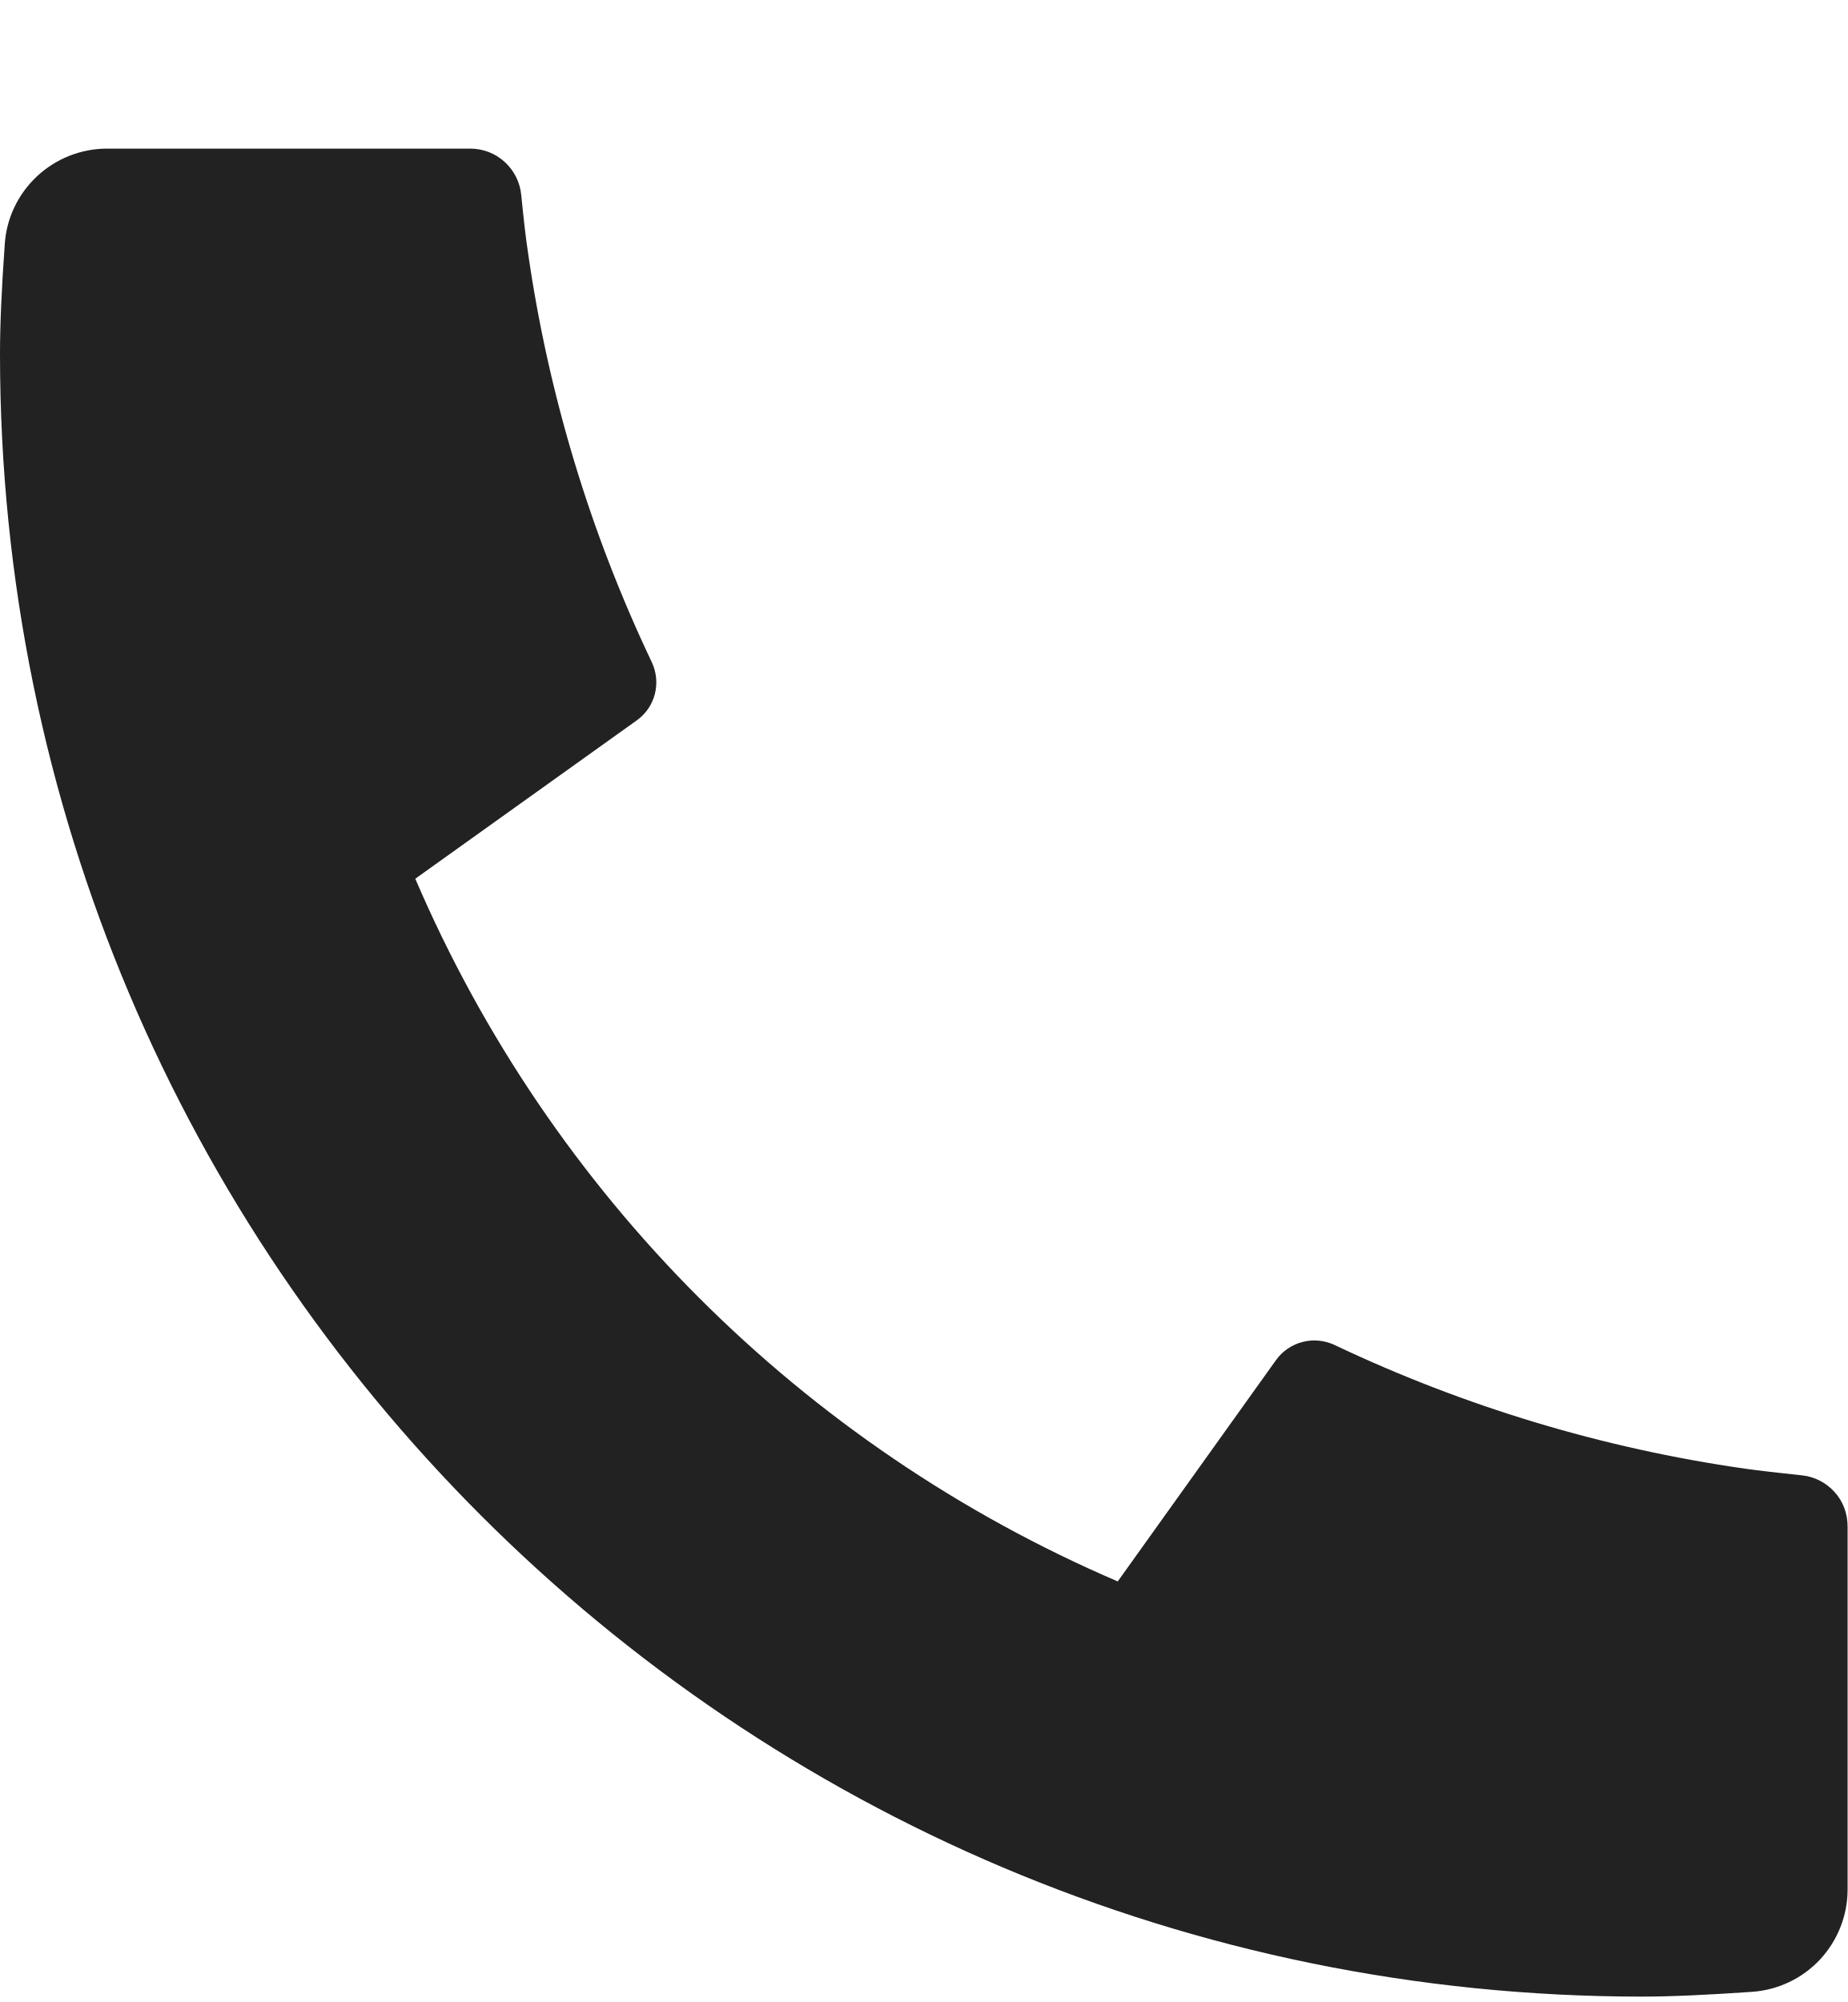
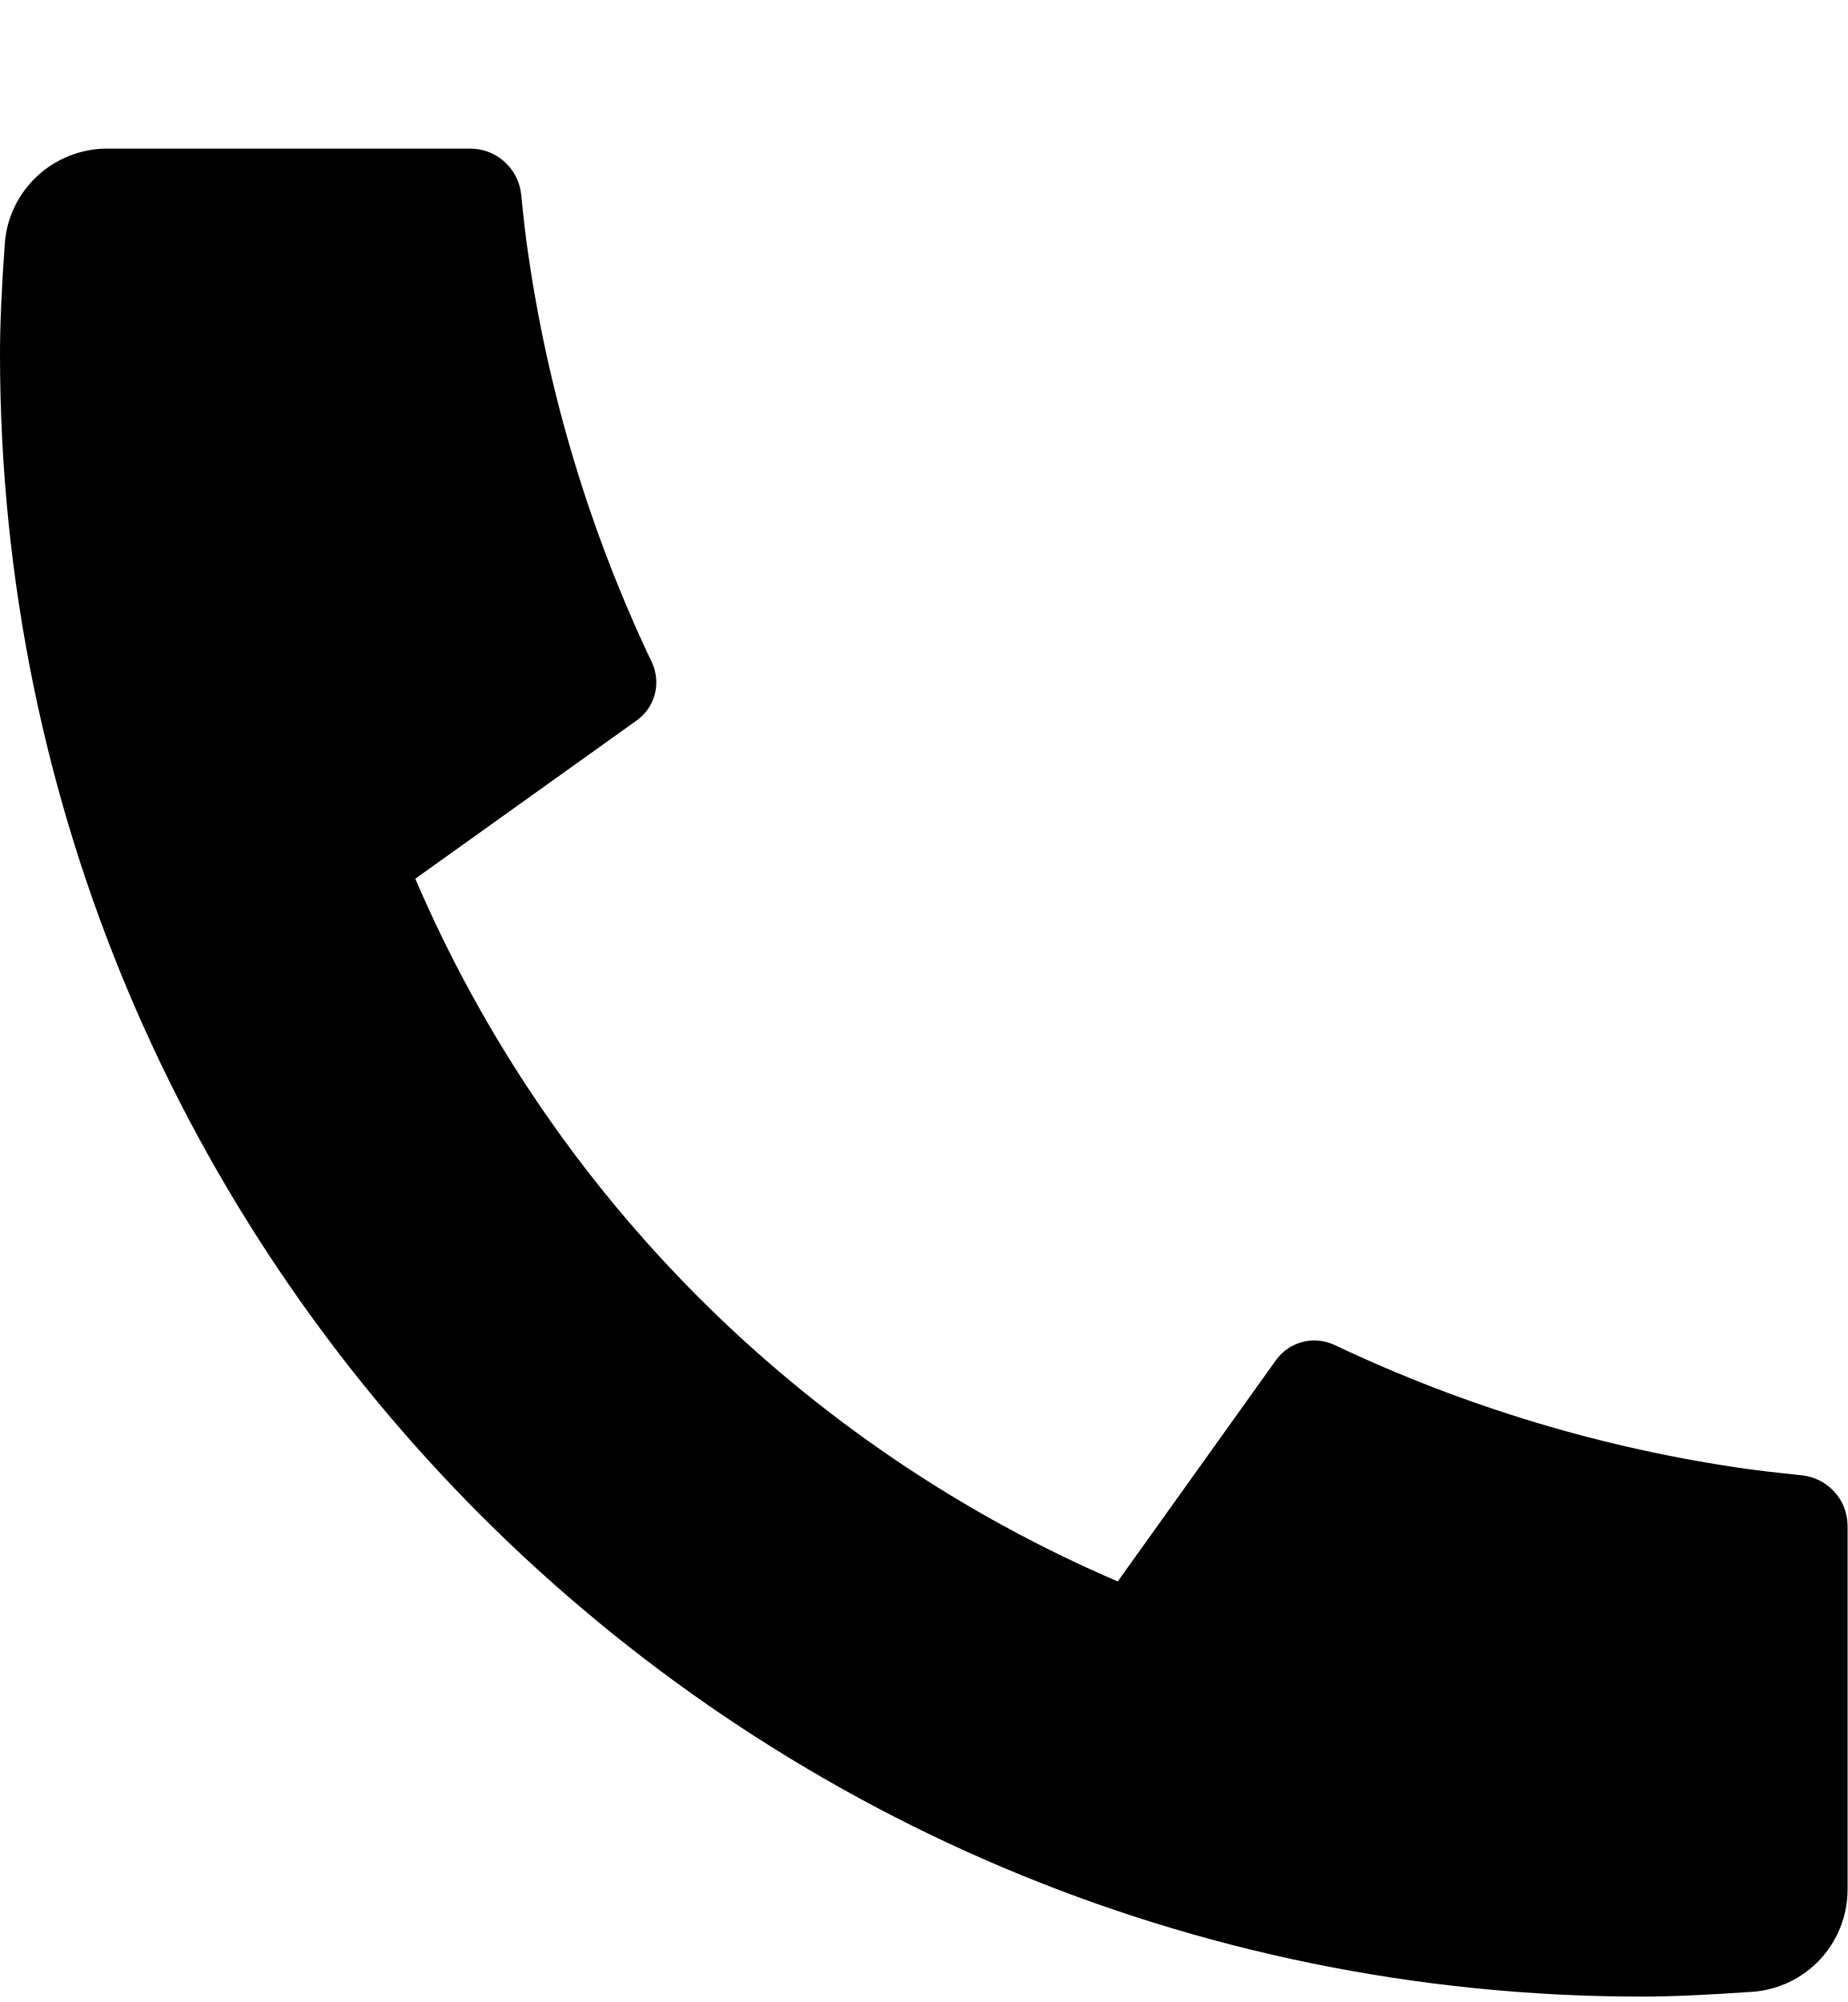
- <svg xmlns="http://www.w3.org/2000/svg" width="12" height="13" viewBox="0 0 12 13" fill="none">
-   <path d="M11.999 9.912V12.269C11.999 12.438 11.935 12.6 11.82 12.724C11.705 12.847 11.548 12.922 11.379 12.934C11.088 12.954 10.85 12.965 10.666 12.965C4.775 12.965 0 8.19 0 2.298C0 2.114 0.01 1.876 0.031 1.585C0.042 1.416 0.118 1.259 0.241 1.144C0.365 1.029 0.527 0.965 0.696 0.965H3.053C3.136 0.965 3.216 0.995 3.277 1.051C3.338 1.106 3.377 1.183 3.385 1.265C3.4 1.418 3.414 1.54 3.428 1.633C3.56 2.557 3.832 3.457 4.233 4.3C4.296 4.434 4.255 4.593 4.135 4.678L2.697 5.706C3.576 7.756 5.209 9.389 7.259 10.269L8.286 8.833C8.328 8.774 8.389 8.732 8.459 8.714C8.528 8.696 8.602 8.703 8.668 8.734C9.511 9.134 10.41 9.405 11.334 9.537C11.427 9.55 11.549 9.564 11.701 9.58C11.783 9.588 11.859 9.627 11.914 9.688C11.97 9.749 11.999 9.829 11.999 9.912Z" fill="#222222" />
+ <svg width="12" height="13" viewBox="0 0 12 13">
+   <path d="M11.999 9.912V12.269C11.999 12.438 11.935 12.6 11.82 12.724C11.705 12.847 11.548 12.922 11.379 12.934C11.088 12.954 10.85 12.965 10.666 12.965C4.775 12.965 0 8.19 0 2.298C0 2.114 0.01 1.876 0.031 1.585C0.042 1.416 0.118 1.259 0.241 1.144C0.365 1.029 0.527 0.965 0.696 0.965H3.053C3.136 0.965 3.216 0.995 3.277 1.051C3.338 1.106 3.377 1.183 3.385 1.265C3.4 1.418 3.414 1.54 3.428 1.633C3.56 2.557 3.832 3.457 4.233 4.3C4.296 4.434 4.255 4.593 4.135 4.678L2.697 5.706C3.576 7.756 5.209 9.389 7.259 10.269L8.286 8.833C8.328 8.774 8.389 8.732 8.459 8.714C8.528 8.696 8.602 8.703 8.668 8.734C9.511 9.134 10.41 9.405 11.334 9.537C11.427 9.55 11.549 9.564 11.701 9.58C11.783 9.588 11.859 9.627 11.914 9.688C11.97 9.749 11.999 9.829 11.999 9.912Z" />
</svg>
